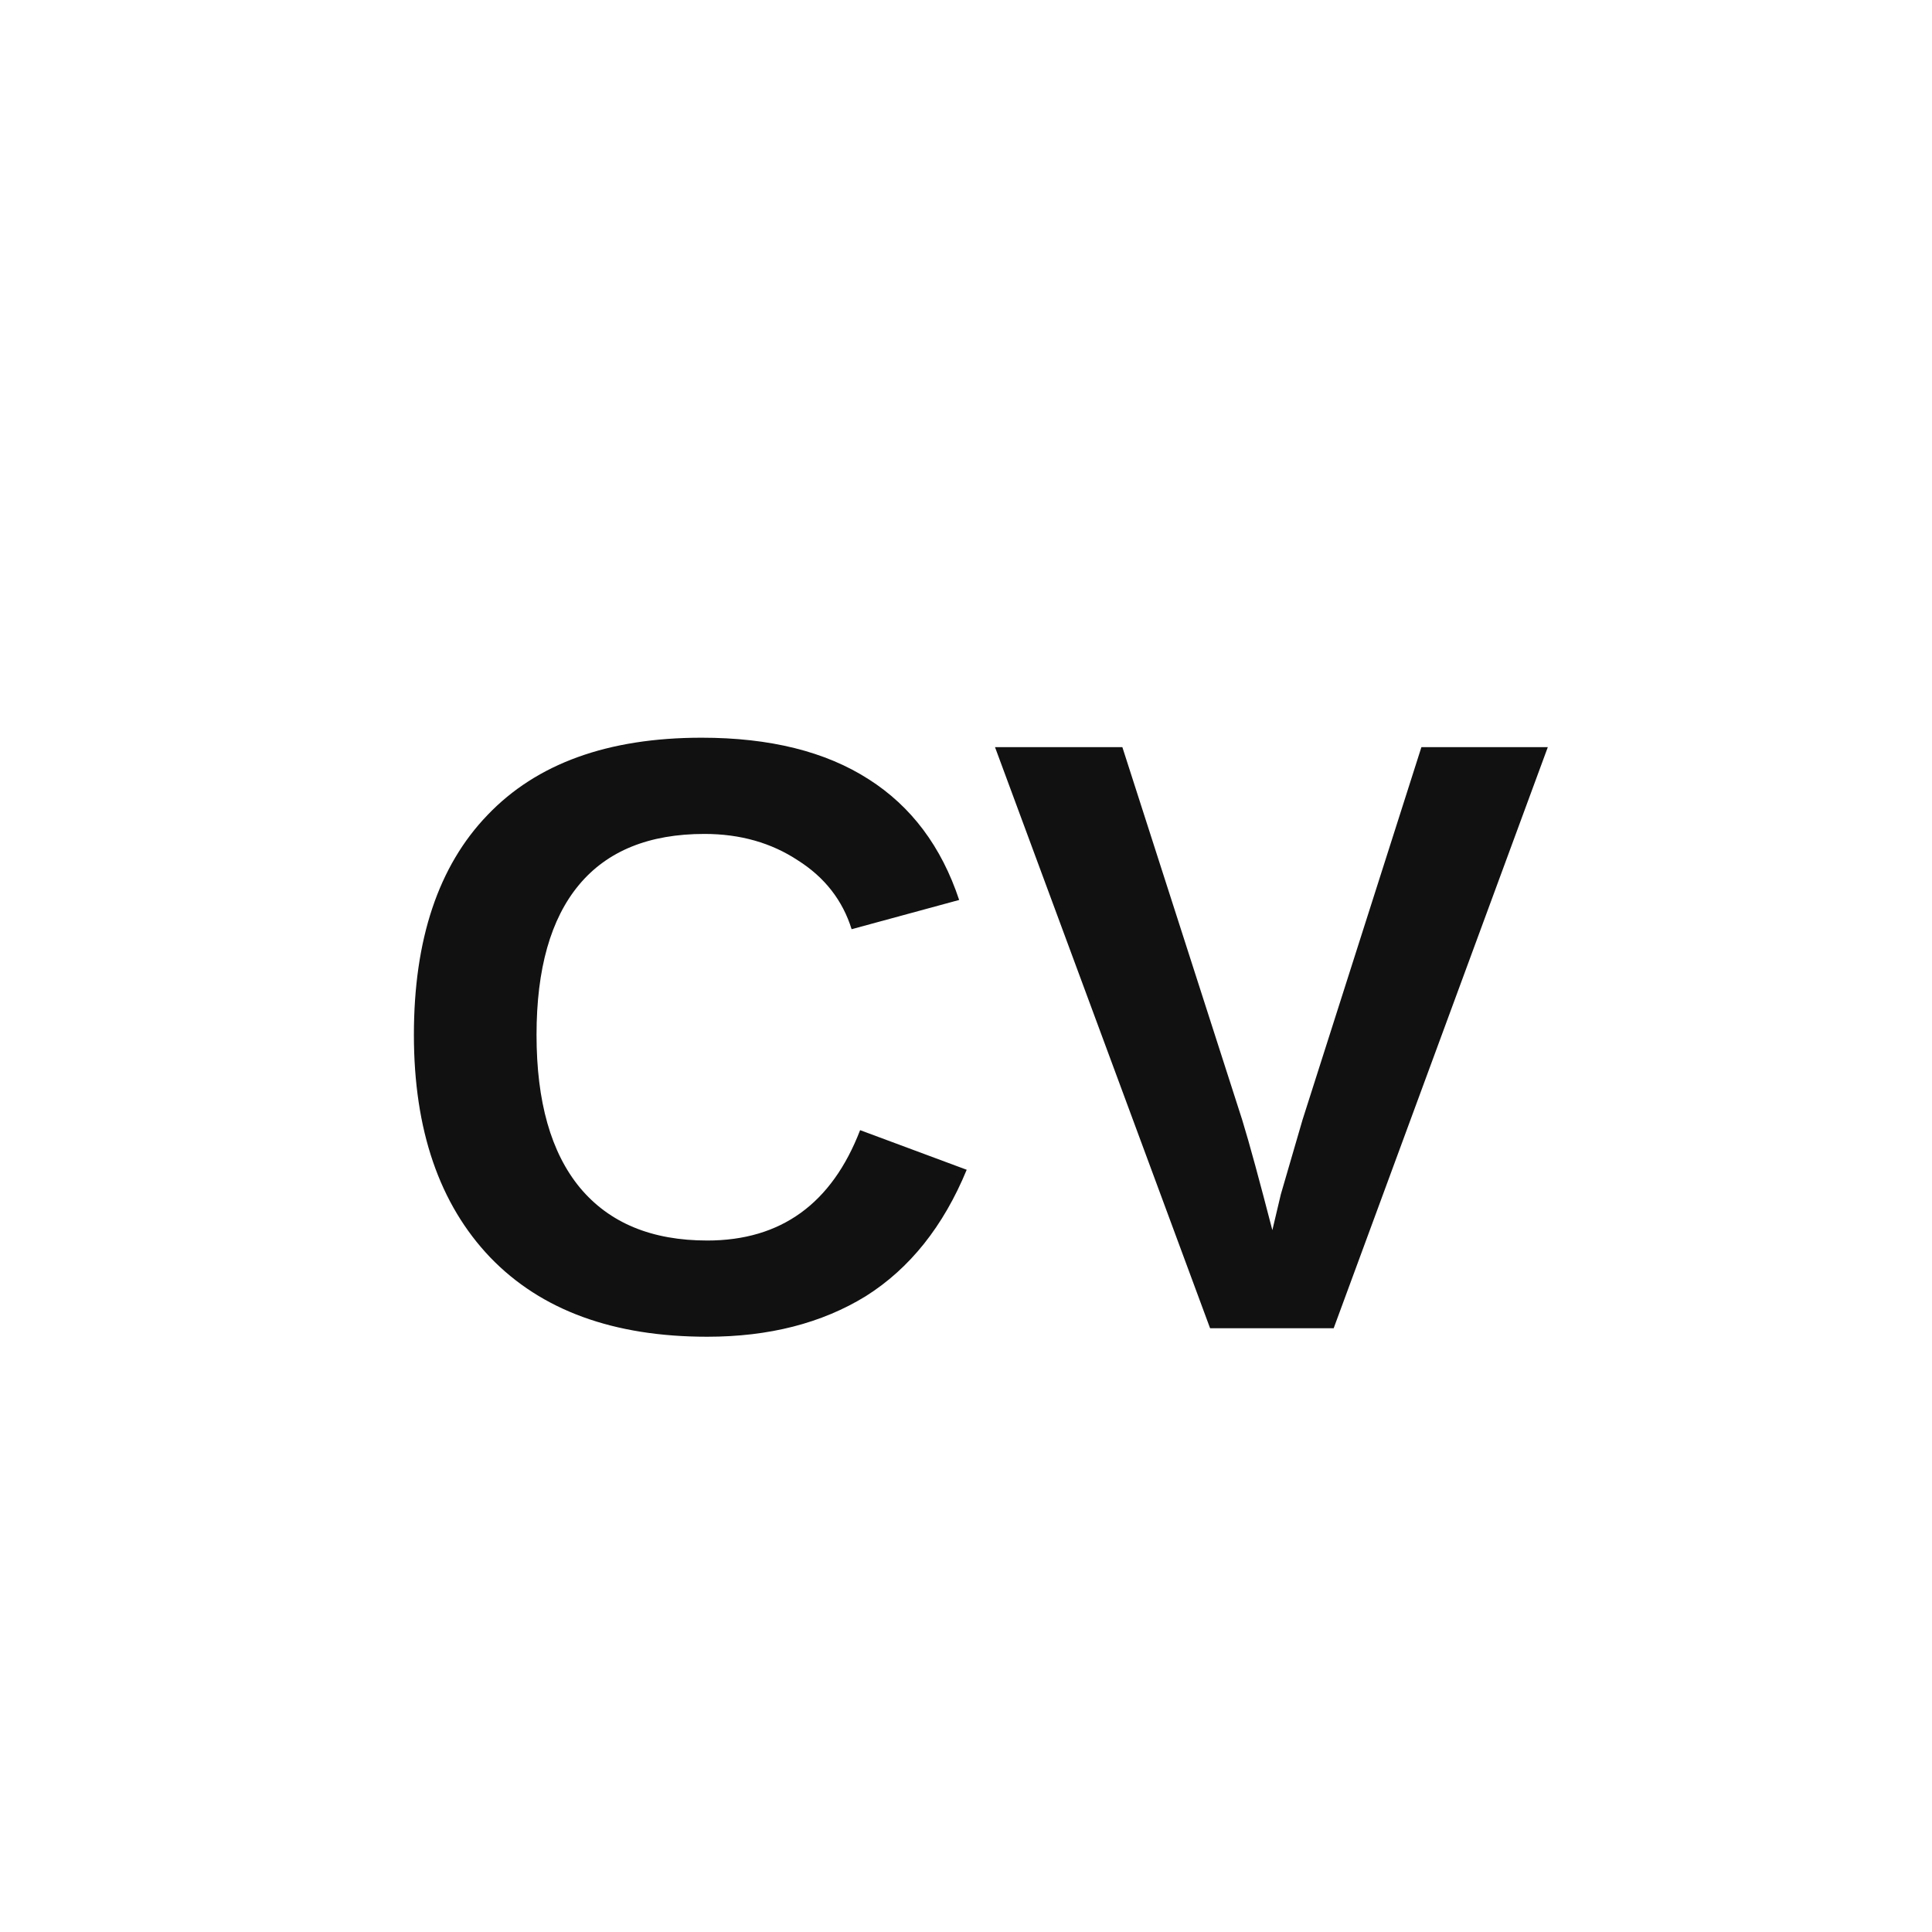
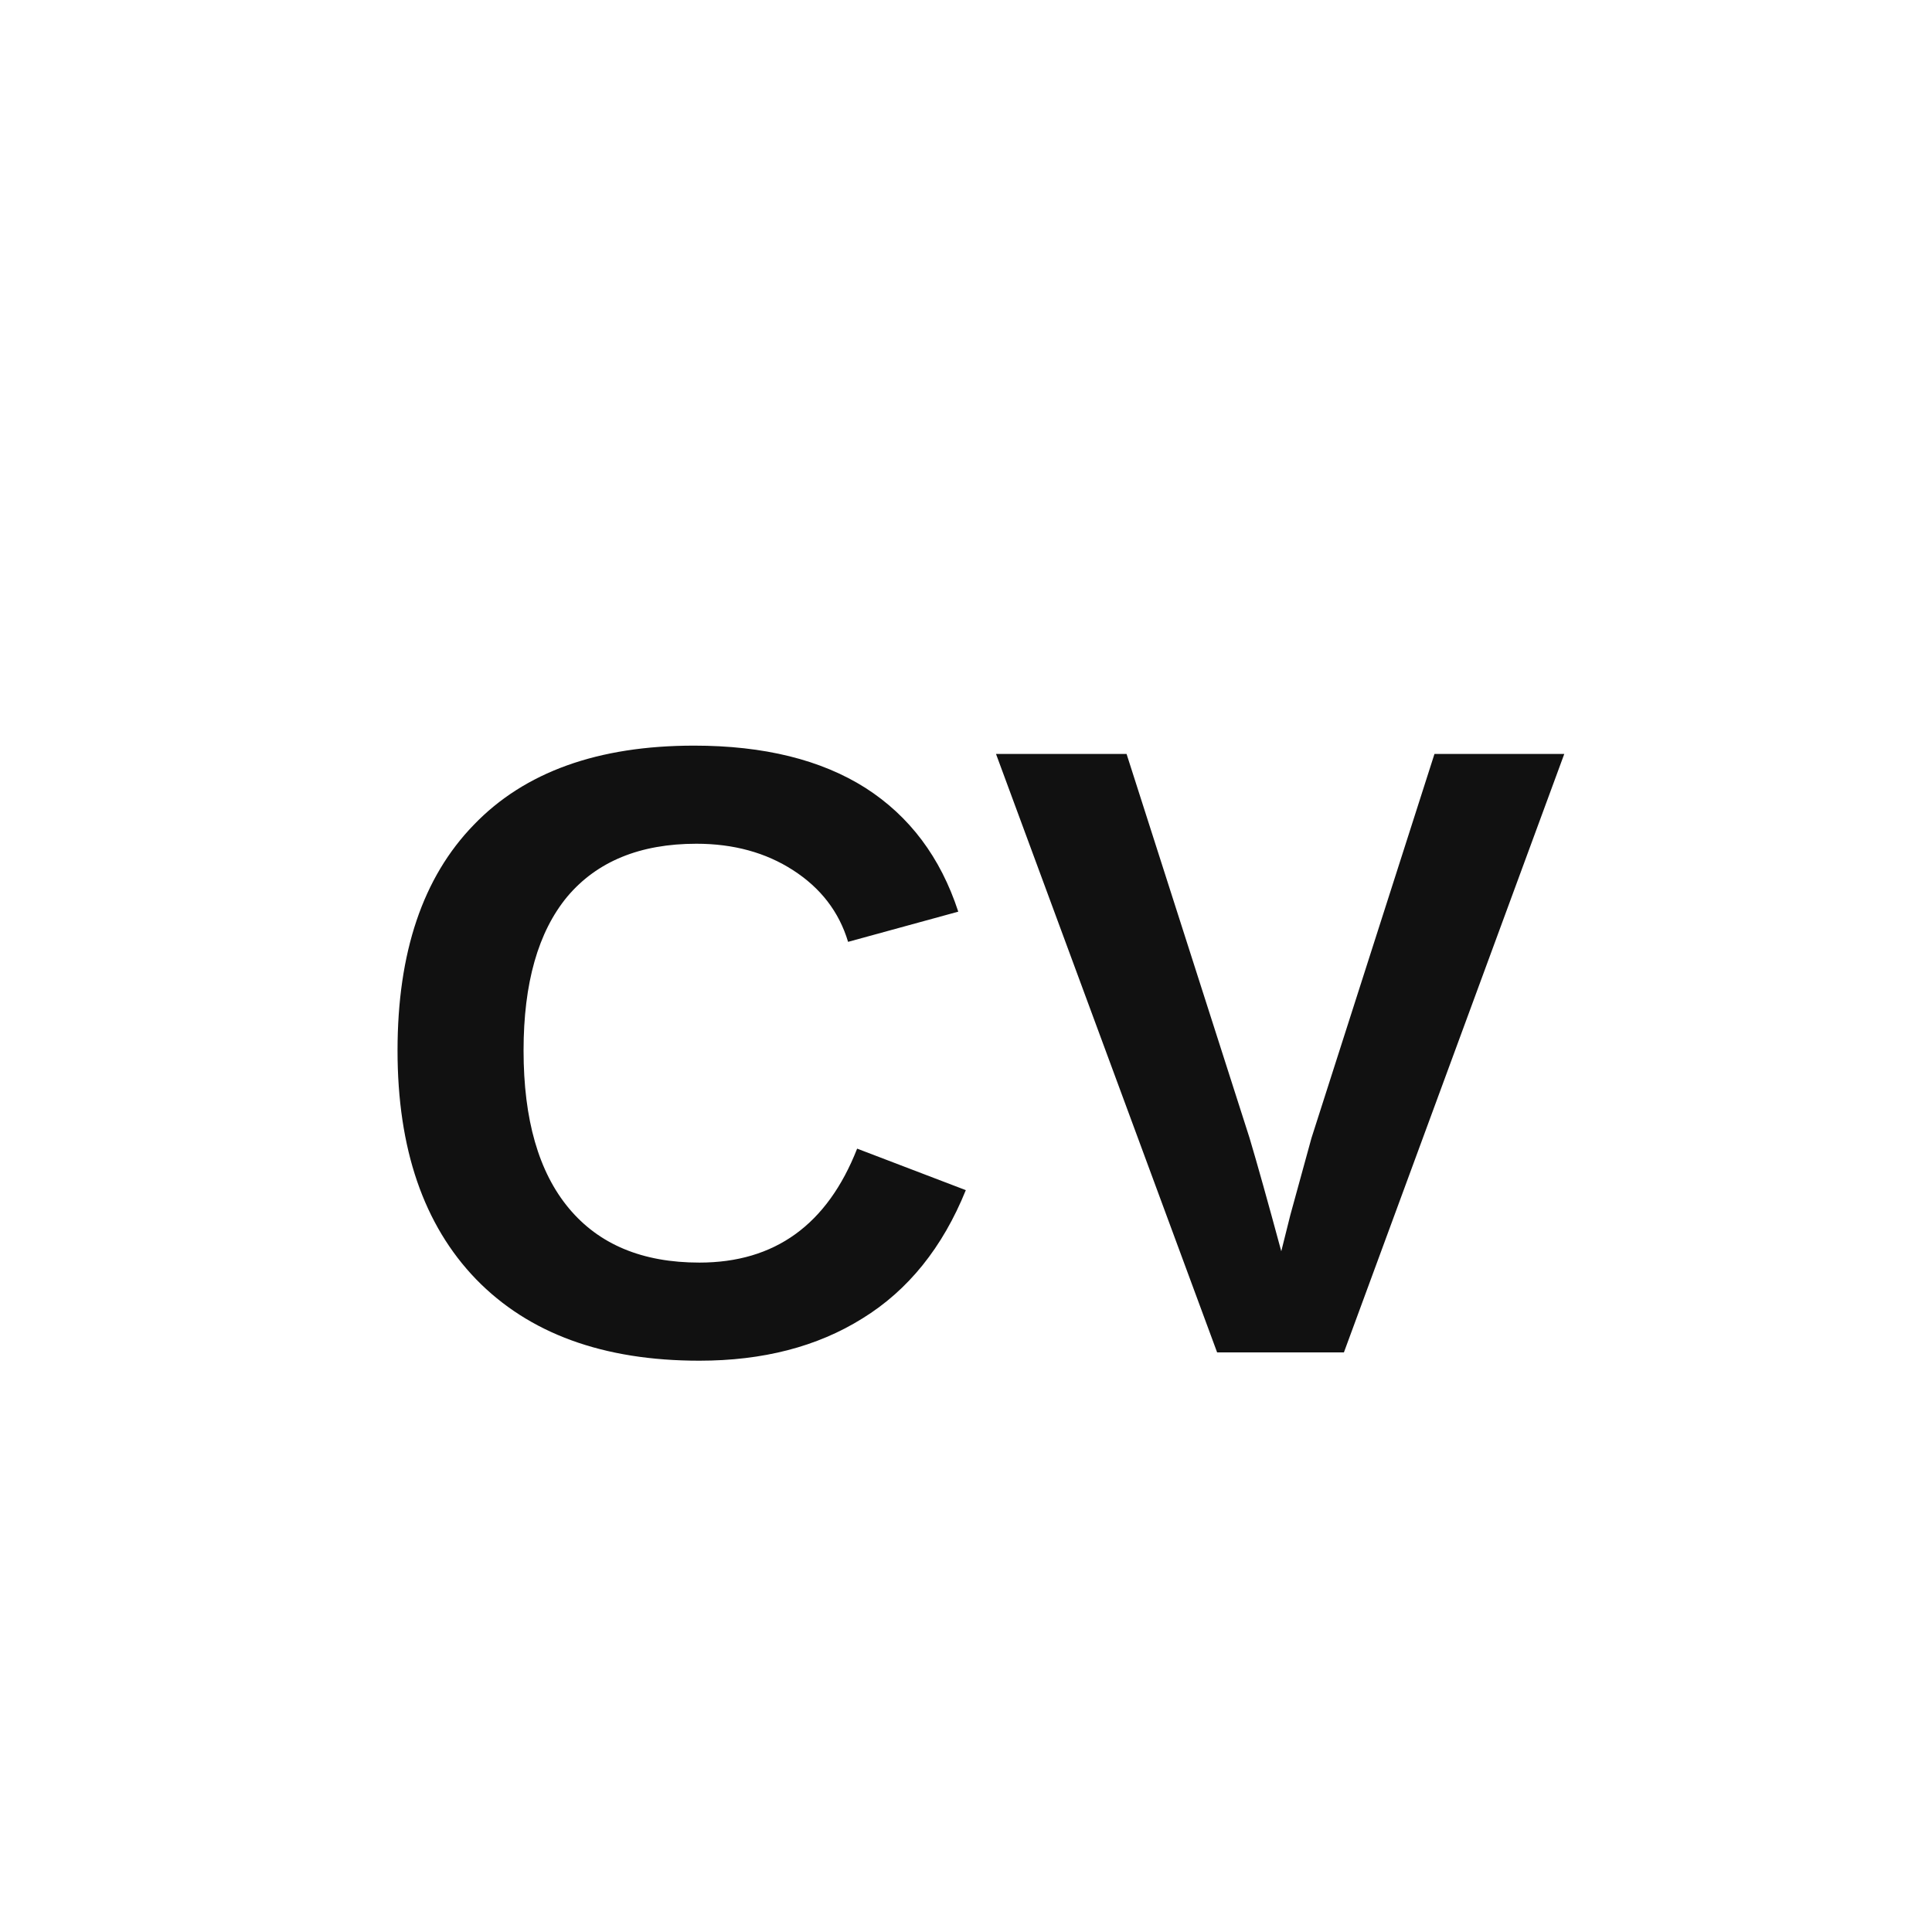
- <svg xmlns="http://www.w3.org/2000/svg" width="32" height="32" viewBox="0 0 32 32">
-   <text x="16" y="22" text-anchor="middle" fill="#111" font-family="Myriad Pro, Myriad, Arial, sans-serif" font-size="14" font-weight="600">CV</text>
+ <svg xmlns="http://www.w3.org/2000/svg" width="40" height="40" viewBox="0 0 40 40">
+   <text x="20" y="28" text-anchor="middle" fill="#111" font-family="Myriad Pro, Myriad, Arial, sans-serif" font-size="18" font-weight="600">CV</text>
</svg>
